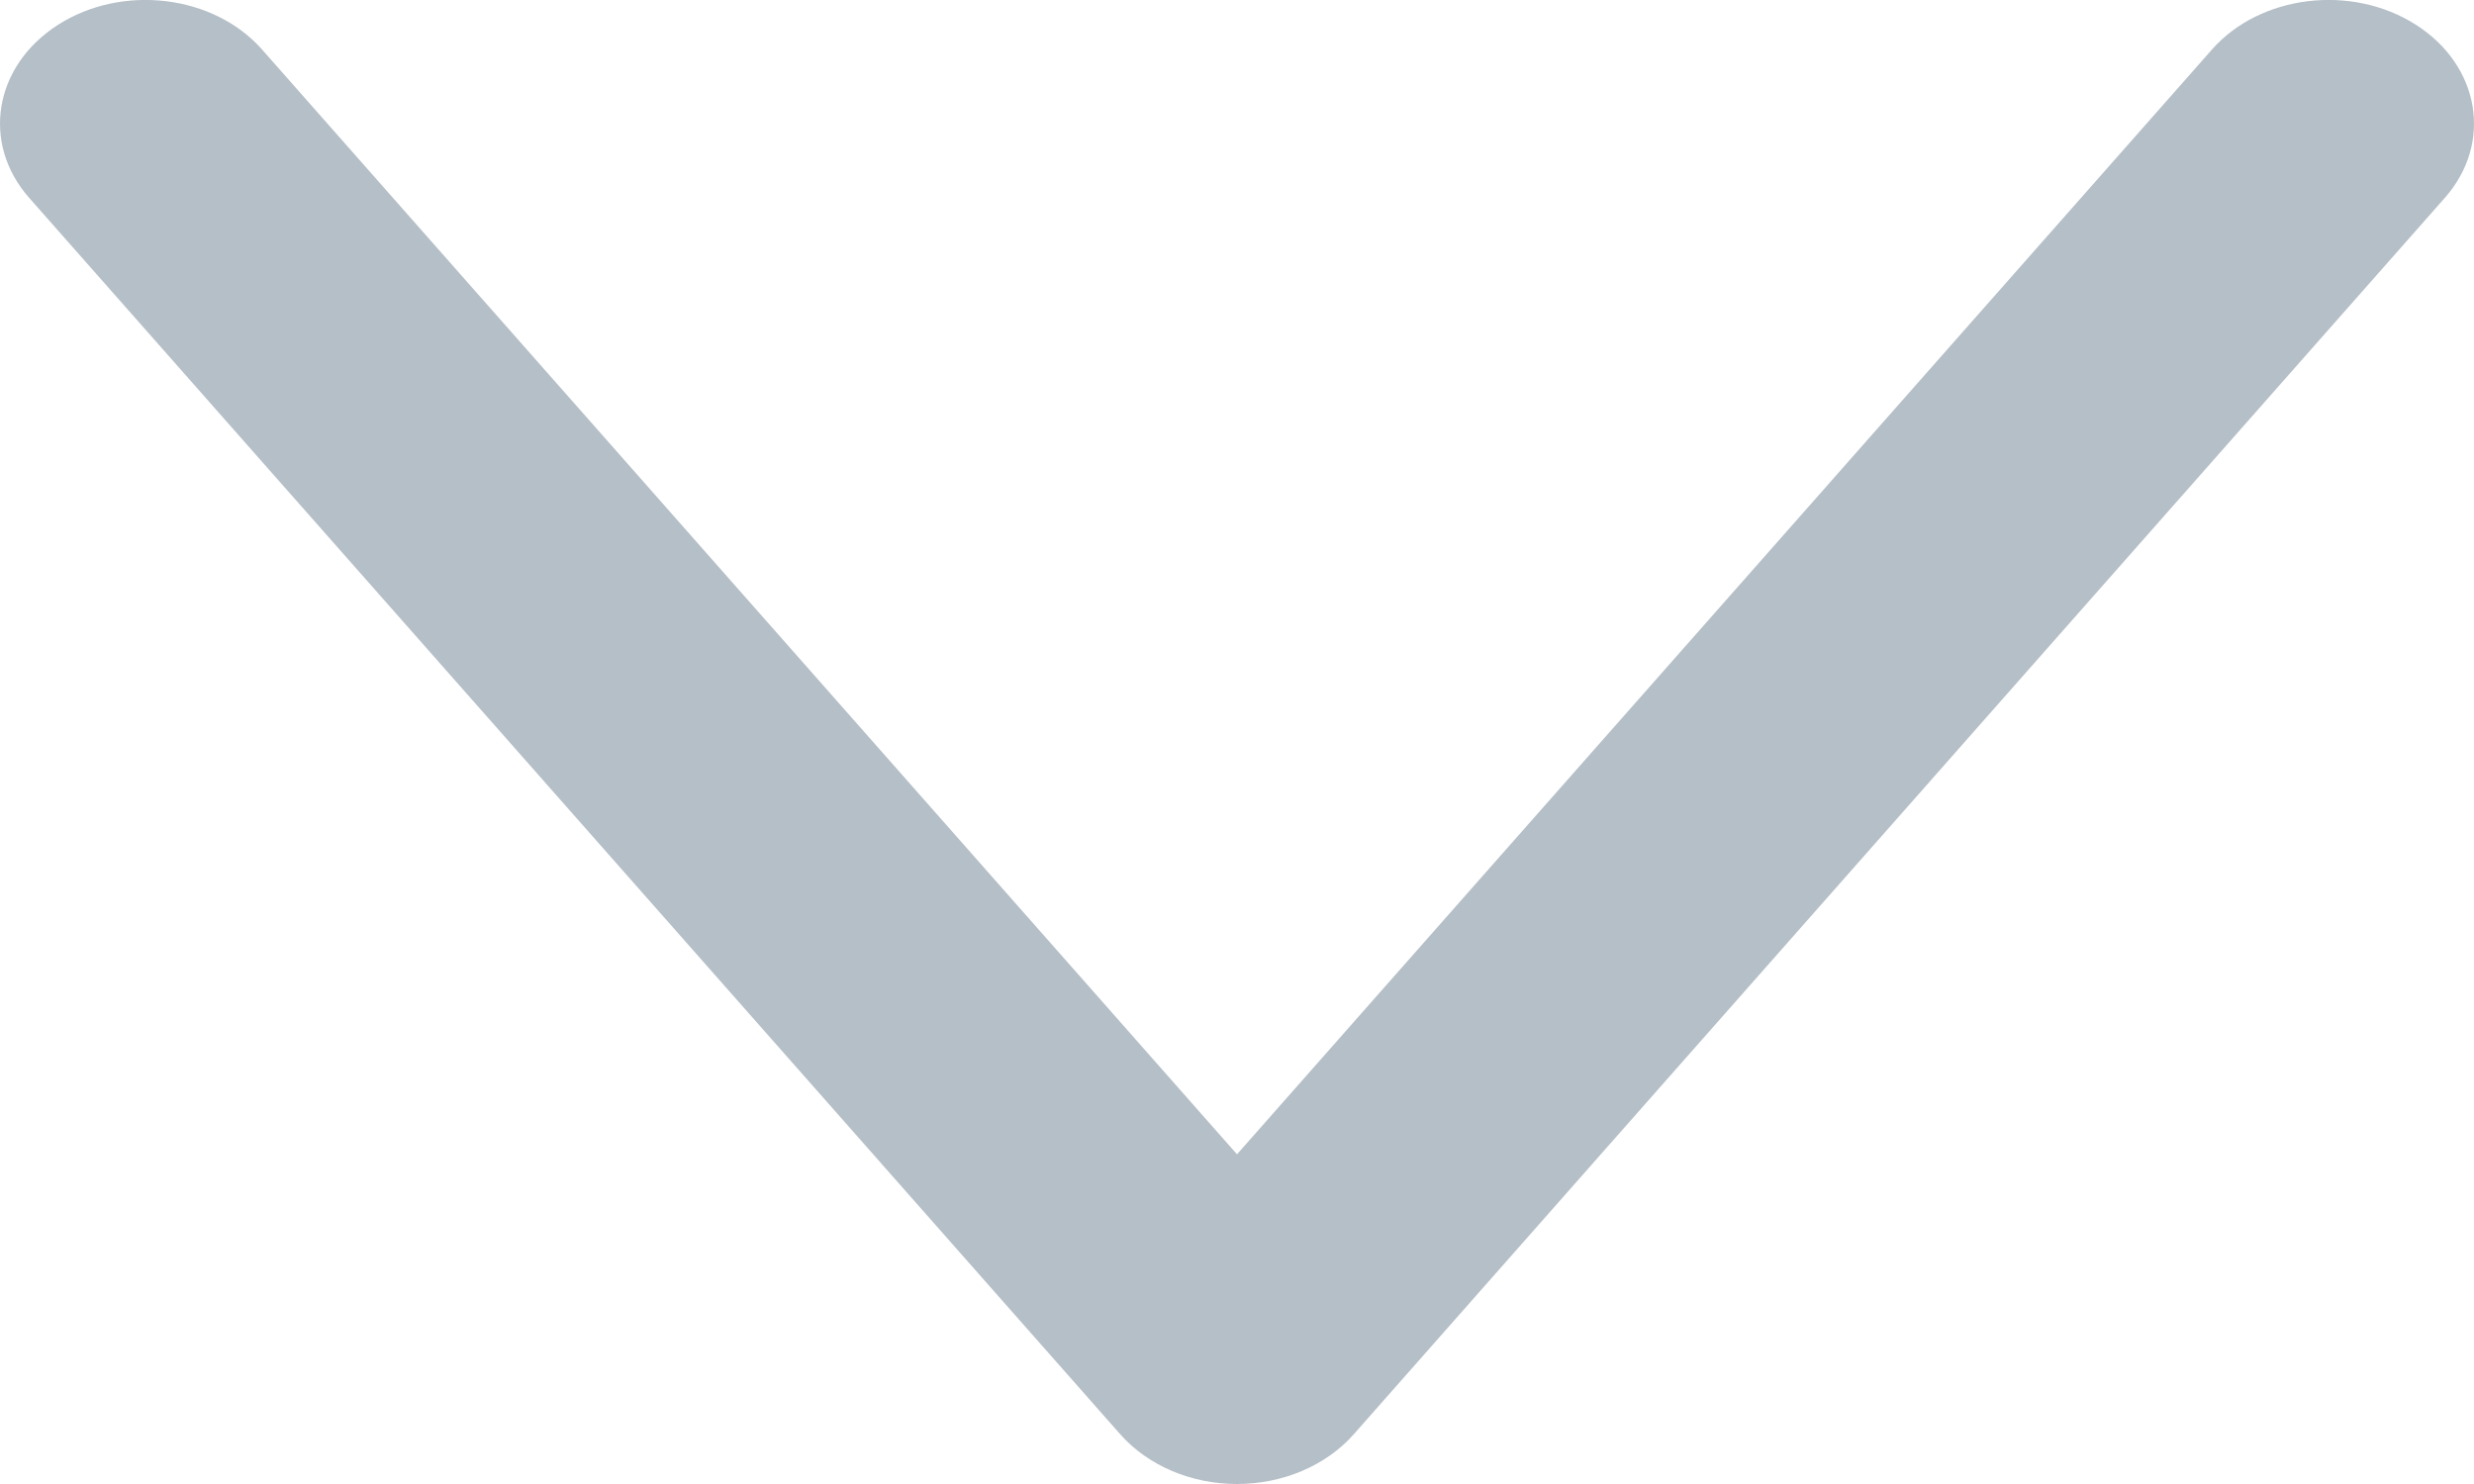
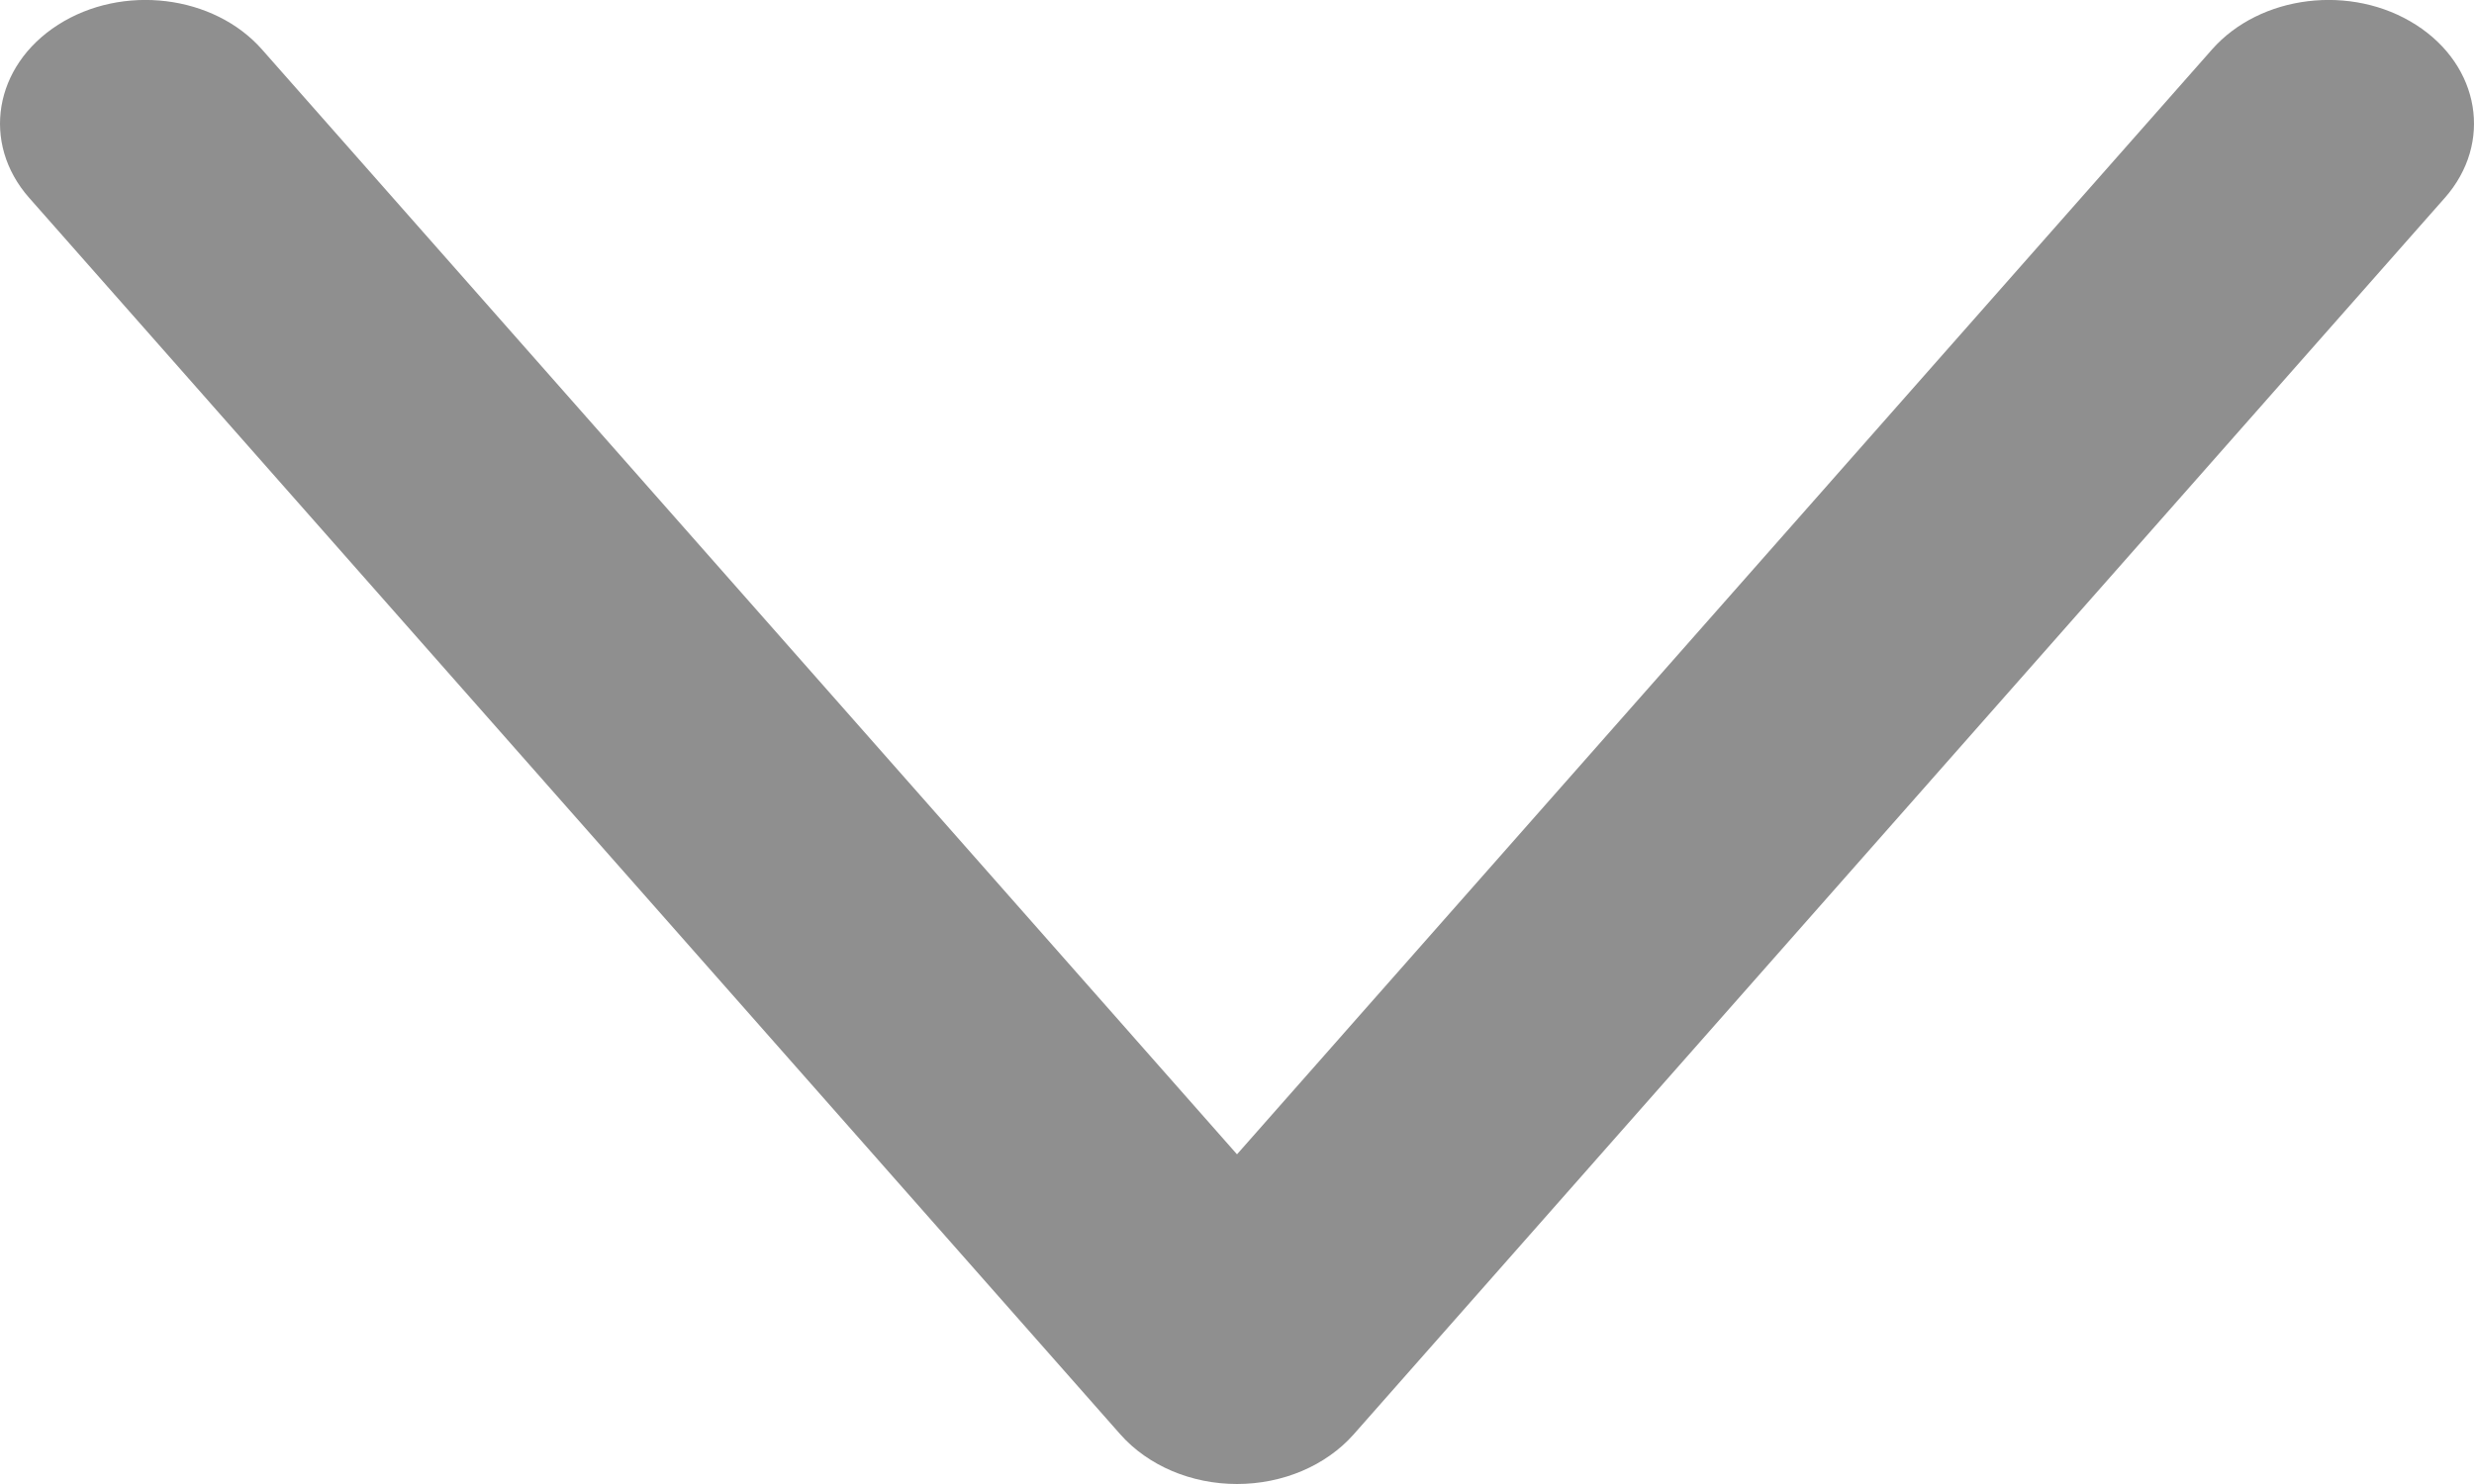
<svg xmlns="http://www.w3.org/2000/svg" width="10" height="6" viewBox="0 0 10 6" fill="none">
-   <path fill-rule="evenodd" clip-rule="evenodd" d="M0.235 0.1C0.495 -0.066 0.864 -0.021 1.059 0.2L5 4.667L8.941 0.2C9.136 -0.021 9.505 -0.066 9.765 0.1C10.025 0.266 10.077 0.579 9.882 0.8L5.471 5.8C5.359 5.926 5.185 6 5 6C4.815 6 4.641 5.926 4.529 5.8L0.118 0.8C-0.077 0.579 -0.025 0.266 0.235 0.1Z" fill="#B5BFC7" />
+   <path fill-rule="evenodd" clip-rule="evenodd" d="M0.235 0.1C0.495 -0.066 0.864 -0.021 1.059 0.2L5 4.667L8.941 0.2C9.136 -0.021 9.505 -0.066 9.765 0.1C10.025 0.266 10.077 0.579 9.882 0.8L5.471 5.8C5.359 5.926 5.185 6 5 6C4.815 6 4.641 5.926 4.529 5.8L0.118 0.8C-0.077 0.579 -0.025 0.266 0.235 0.1Z" fill="#8F8F8F" />
</svg>
